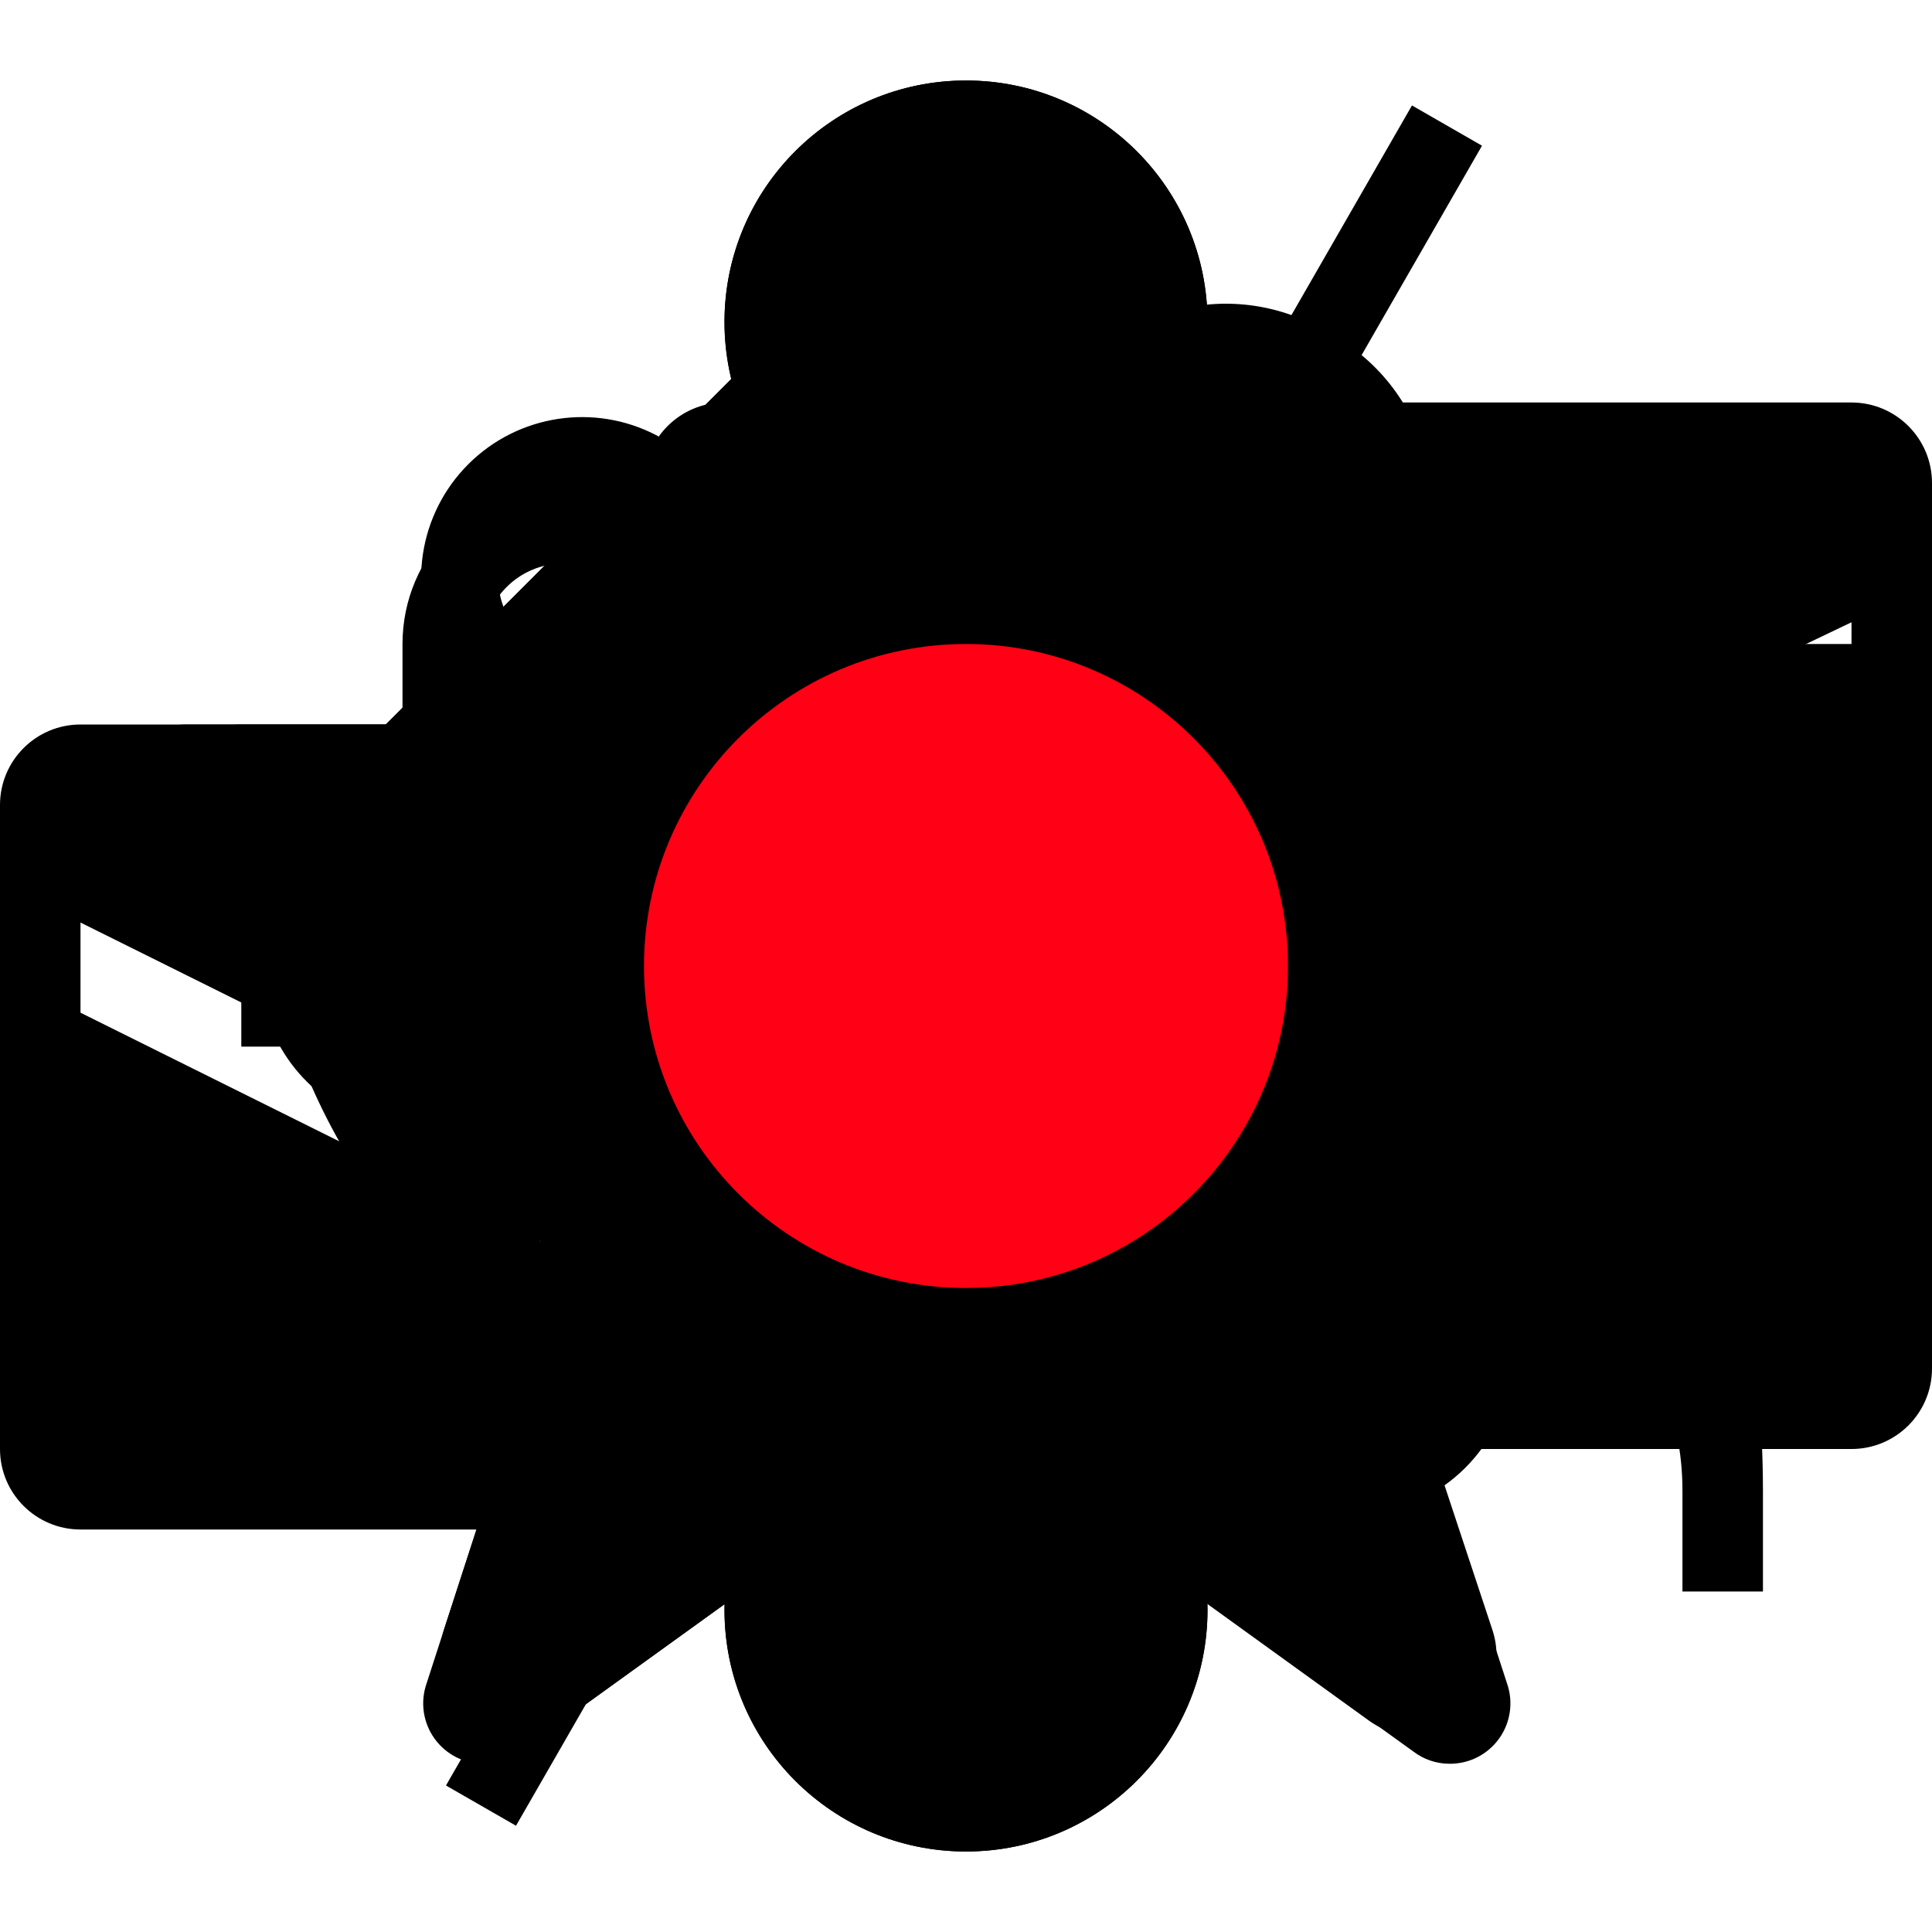
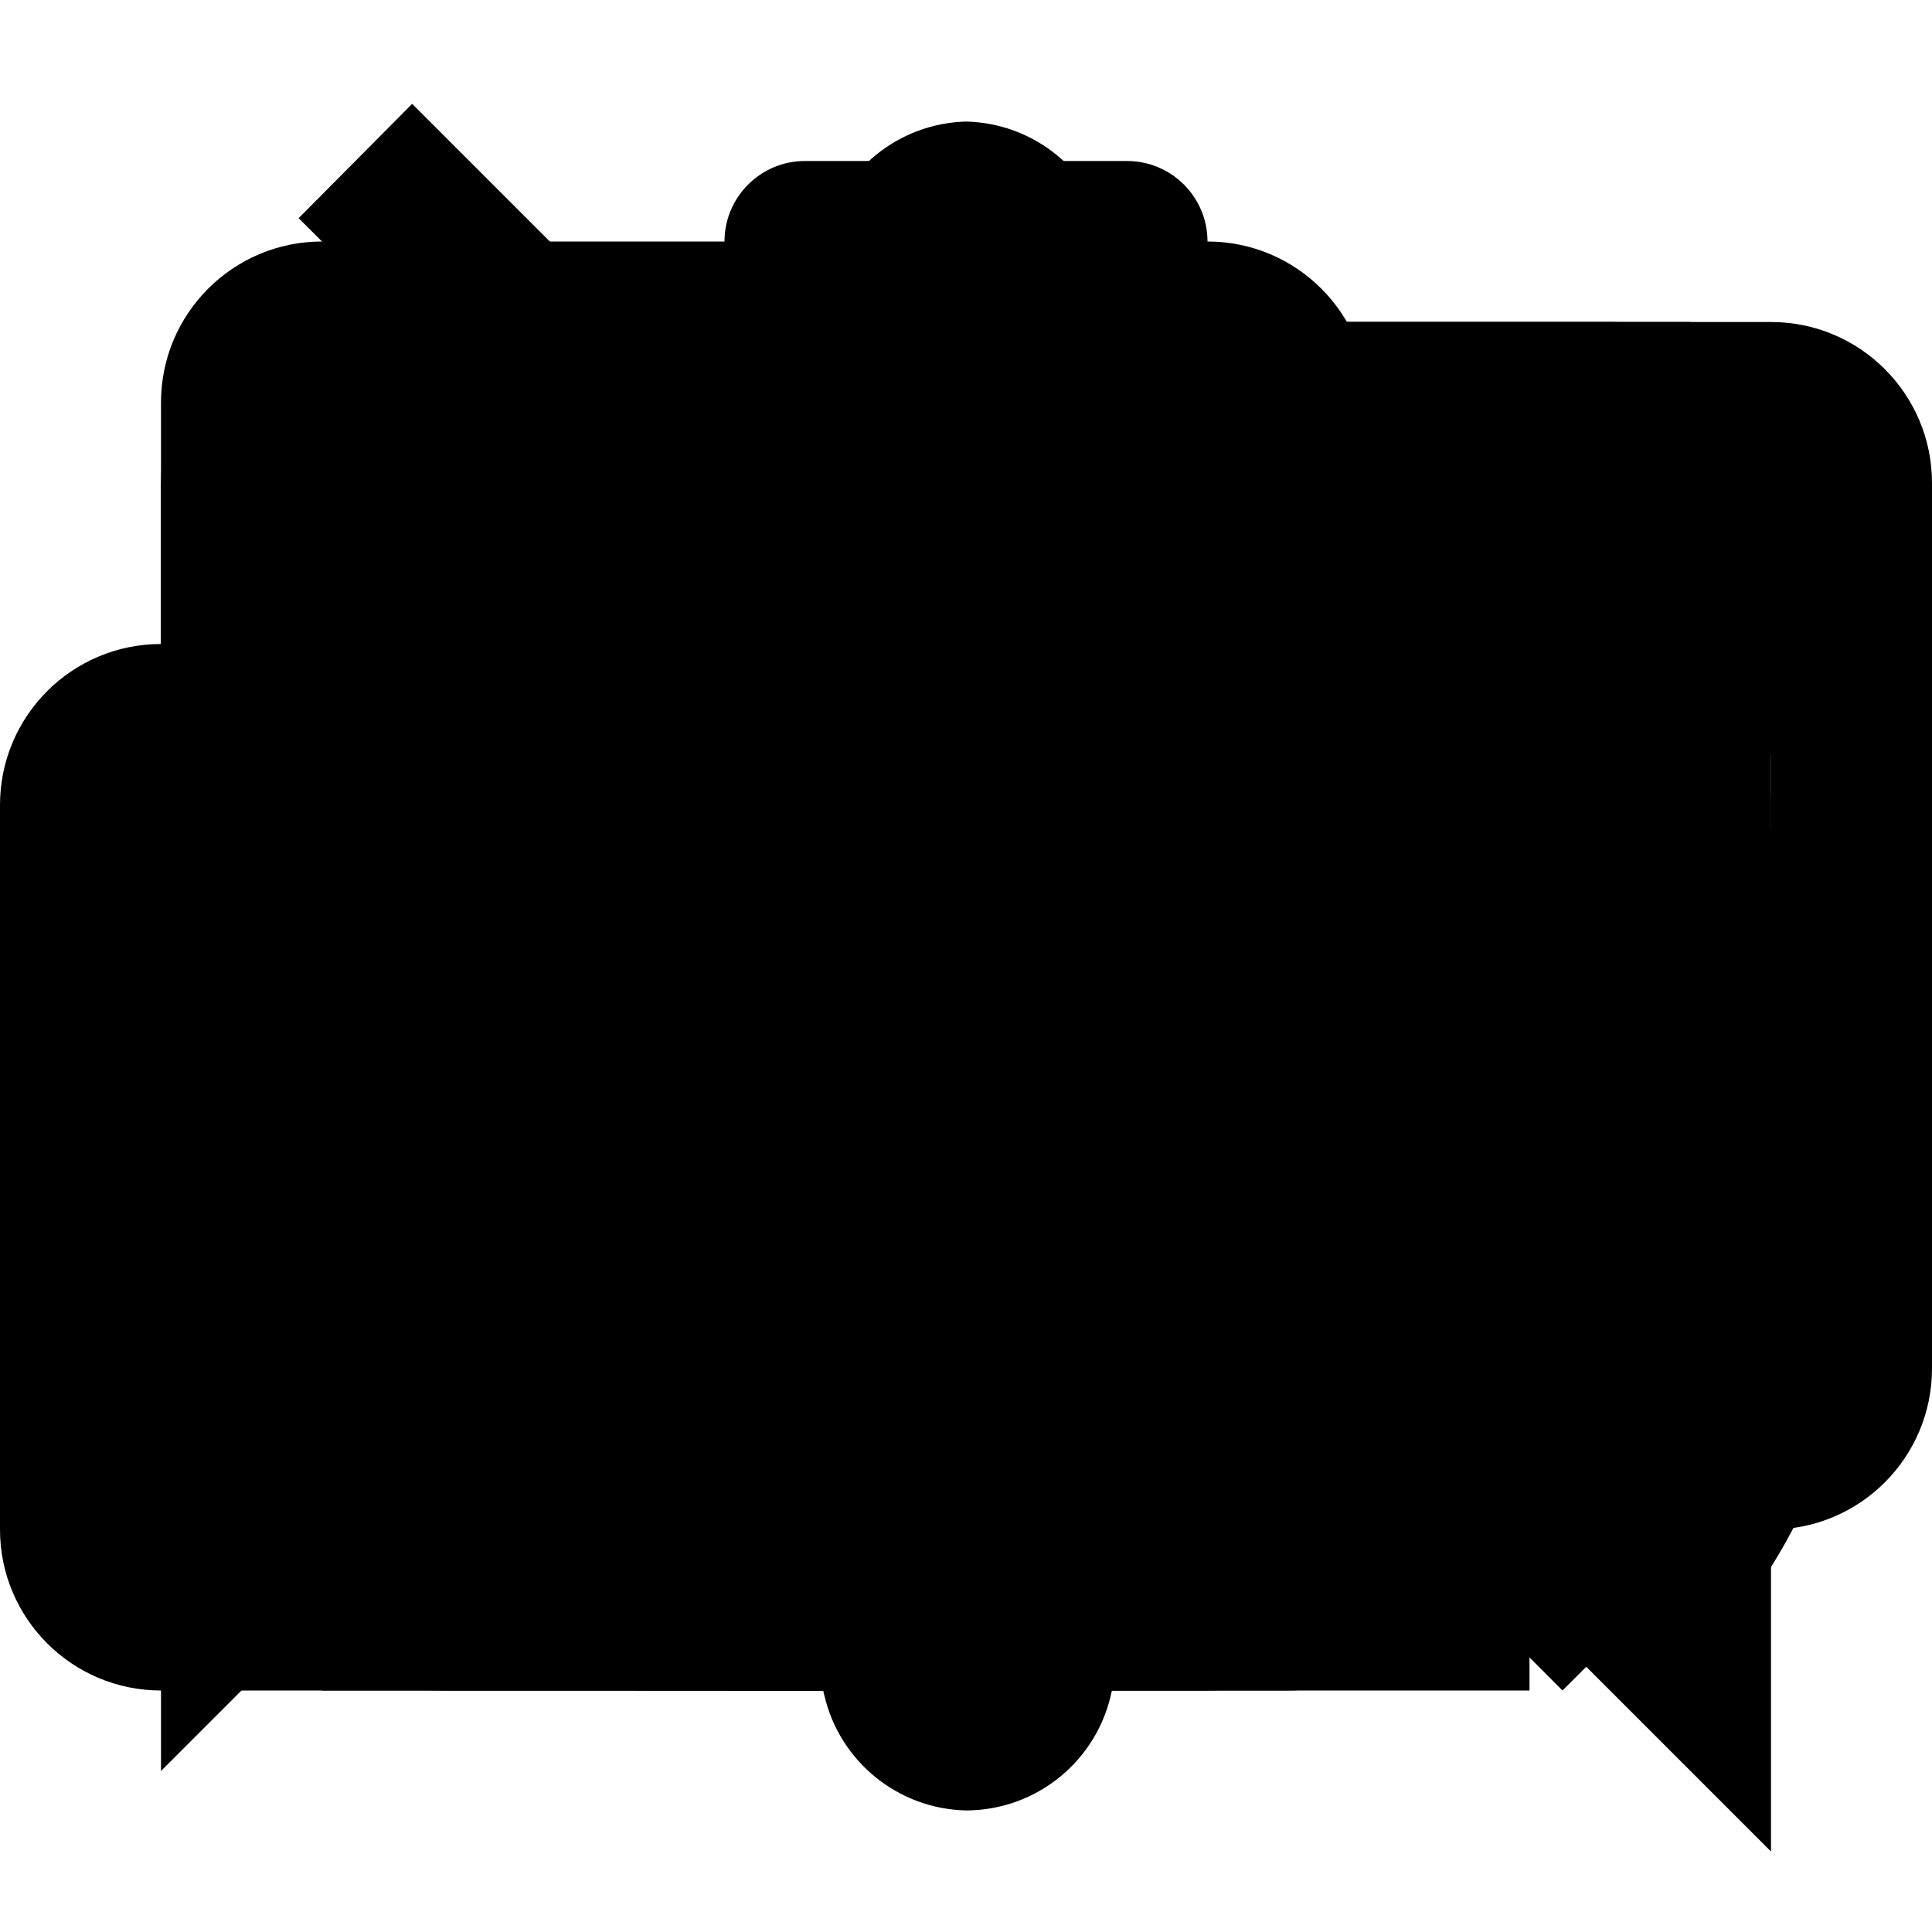
- <svg xmlns="http://www.w3.org/2000/svg" id="icons" viewBox="0 0 24 24">
-   <g id="Wlogout">
-     <rect id="empty24" width="24" height="24" style="fill: none" />
-     <path d="M7,18h3.75v1H7a2,2,0,0,1-2-2V8A2,2,0,0,1,7,6h3.75V7H7A1,1,0,0,0,6,8v9A1,1,0,0,0,7,18ZM13.85,6.65l-.71.71L17.79,12H9v1h8.79l-4.65,4.65.71.71,5.85-5.85Z" />
-   </g>
-   <g id="Wsetting">
-     <rect id="empty24-2" data-name="empty24" width="24" height="24" style="fill: none" />
-     <path d="M12,20.9a2,2,0,0,1-1.92-1.52L10,19.08a1,1,0,0,0-.63-.7,1.07,1.07,0,0,0-1,0l-.26.16a2,2,0,0,1-2.7-2.7l.15-.26a1,1,0,0,0,.05-.94A1.07,1.07,0,0,0,4.92,14h0l-.29-.07a2,2,0,0,1,0-3.82L4.92,10a1,1,0,0,0,.7-.63,1.06,1.06,0,0,0,0-1l-.16-.26a2,2,0,0,1,2.7-2.7l.26.16a1,1,0,0,0,.94,0A1.07,1.07,0,0,0,10,4.92l.07-.29a2,2,0,0,1,3.82,0l.07.29a1,1,0,0,0,.63.7,1.08,1.08,0,0,0,1,0l.26-.16a2,2,0,0,1,2.7,2.7l-.16.26a1,1,0,0,0,0,.94,1.07,1.07,0,0,0,.72.69l.29.07a2,2,0,0,1,0,3.82l-.29.07a1,1,0,0,0-.7.63,1.07,1.07,0,0,0,0,1l.15.25a2,2,0,0,1-2.7,2.7l-.26-.15a1,1,0,0,0-.94-.05,1.07,1.07,0,0,0-.69.72l-.07.29A2,2,0,0,1,12,20.9ZM8.9,17.27a2.12,2.12,0,0,1,.82.17A2.07,2.07,0,0,1,11,18.84l.07.29a1,1,0,0,0,1.88,0l.07-.29a2,2,0,0,1,1.22-1.39,2.07,2.07,0,0,1,1.89.1l.26.15a1,1,0,0,0,1.33-1.33l-.16-.26a2,2,0,0,1-.12-1.85A2.07,2.07,0,0,1,18.84,13l.29-.07a1,1,0,0,0,0-1.87L18.84,11a2,2,0,0,1-1.39-1.22,2.08,2.08,0,0,1,.1-1.89l.16-.26a1,1,0,0,0-1.33-1.33l-.26.16a2.05,2.05,0,0,1-1.84.12A2.07,2.07,0,0,1,13,5.16l-.07-.29a1,1,0,0,0-1.88,0L11,5.16A2,2,0,0,1,9.77,6.54a2.07,2.07,0,0,1-1.89-.1l-.26-.16A1,1,0,0,0,6.29,7.62l.16.26a2,2,0,0,1,.12,1.84A2.07,2.07,0,0,1,5.16,11l-.29.07a1,1,0,0,0,0,1.88l.29.07a2,2,0,0,1,1.39,1.22,2.08,2.08,0,0,1-.1,1.89l-.15.26a1,1,0,0,0,1.33,1.33l.26-.16A2,2,0,0,1,8.9,17.27ZM12,16.5A4.5,4.5,0,1,1,16.5,12,4.5,4.5,0,0,1,12,16.5Zm0-8A3.5,3.5,0,1,0,15.5,12,3.5,3.5,0,0,0,12,8.5Z" />
-   </g>
-   <g id="sent">
-     <rect id="empty24-3" data-name="empty24" width="24" height="24" style="fill: none" />
-     <path d="M23,18H9a1,1,0,0,1-1-1V9A1,1,0,0,1,9,8H23a1,1,0,0,1,1,1v8A1,1,0,0,1,23,18Zm0-7.54-7,3.48L9,10.46v1.12l7,3.48,7-3.48ZM7,10H1v1H7Zm0,2H3v1H7Zm0,2H5v1H7Z" />
-   </g>
-   <g id="allmsg">
-     <rect id="empty24-4" data-name="empty24" width="24" height="24" style="fill: none" />
-     <path d="M15,19H1a1,1,0,0,1-1-1V10A1,1,0,0,1,1,9H15a1,1,0,0,1,1,1v8A1,1,0,0,1,15,19ZM1,11.46v1.12l7,3.48,7-3.37V11.58L8,14.94ZM23,5H9A1,1,0,0,0,8,6V8h7a2,2,0,0,1,2,2v.6l6-2.87V8.84l-6,2.88V15h6a1,1,0,0,0,1-1V6A1,1,0,0,0,23,5Z" />
-   </g>
-   <g id="fav">
-     <rect id="empty24-5" data-name="empty24" width="24" height="24" style="fill: none" />
-     <path id="_Path_" data-name="&lt;Path&gt;" d="M16.61,14.42l5-3.61A1,1,0,0,0,21,9H14.85L13,3.16a1,1,0,0,0-1.9,0L9.15,9H3a1,1,0,0,0-.59,1.81l5,3.61-1.9,5.84A1,1,0,0,0,7,21.37l5-3.61,5,3.61a1,1,0,0,0,1.54-1.12Z" />
-   </g>
-   <path id="Wfav" d="M12,3.52l1.88,5.79.22.69h6.82L16,13.58l-.59.43.22.69,1.88,5.79-4.93-3.58L12,16.48l-.59.43L6.49,20.49,8.37,14.7,8.59,14,8,13.58,3.08,10H9.89l.22-.69L12,3.52M12,2a.74.74,0,0,0-.71.52L9.17,9H2.31a.75.75,0,0,0-.44,1.36l5.55,4L5.3,20.91a.75.75,0,0,0,.72,1,.74.74,0,0,0,.44-.15l5.55-4,5.55,4a.74.74,0,0,0,.44.15.75.75,0,0,0,.72-1l-2.12-6.52,5.55-4A.75.75,0,0,0,21.69,9H14.83L12.71,2.48A.74.74,0,0,0,12,2Z" />
-   <path id="Wnotifon" d="M17.55,12.38a8.06,8.06,0,0,0-.74,4.32c.25,2.27-1.11,2.91-1.94,3.08a4.13,4.13,0,0,1-.86.08h-.15A2.51,2.51,0,0,1,9,19a2.87,2.87,0,0,1,.08-.67c-2.45-1.29-4.68-3.22-5.24-5-.26-.81-.39-2.3,1.7-3.22A8.06,8.06,0,0,0,8.9,7.38,4.82,4.82,0,0,1,13,5.22l.09-.16a2.42,2.42,0,0,1,3.42-.92,2.42,2.42,0,0,1,.91,3.42l-.1.16A4.79,4.79,0,0,1,17.55,12.38ZM13.78,6a1.29,1.29,0,0,0,.11.24,2.66,2.66,0,0,0,.94.87,2.67,2.67,0,0,0,1.23.38,1.09,1.09,0,0,0,.28-.05v0a3.09,3.09,0,0,0,.24-.34,1.46,1.46,0,0,0,.17-1.21,1.64,1.64,0,0,0-1.81-1,1.46,1.46,0,0,0-1,.75,3.1,3.1,0,0,0-.18.38Zm2.55,2-.23,0a3.14,3.14,0,0,1-1.51-.45,3.13,3.13,0,0,1-1.12-1,1.75,1.75,0,0,1-.11-.25H13.3l-.43,0A3.78,3.78,0,0,0,9.72,8,9.05,9.05,0,0,1,5.93,11.1h0c-1.41.62-1.34,1.44-1.15,2,.88,2.74,7.07,6.31,9.89,5.71.58-.12,1.32-.46,1.15-2A9.05,9.05,0,0,1,16.65,12a3.76,3.76,0,0,0-.31-4S16.33,8,16.33,8Z" />
-   <path id="Wnotifoff" d="M6.41,22.68l-.87-.5,12-20.87.87.5Zm0-6,.5-.86A6.55,6.55,0,0,1,4.78,13.1c-.18-.56-.26-1.38,1.16-2A9.05,9.05,0,0,0,9.72,8a3.82,3.82,0,0,1,2.71-1.7l.59-1A4.78,4.78,0,0,0,8.9,7.38a8.06,8.06,0,0,1-3.37,2.8c-2.09.92-2,2.41-1.7,3.22A7.71,7.71,0,0,0,6.43,16.65Zm10.33-7.9A3.82,3.82,0,0,1,16.65,12a9.05,9.05,0,0,0-.83,4.85c.17,1.53-.58,1.88-1.15,2a6.55,6.55,0,0,1-3.4-.52l-1.5,2.61a2.56,2.56,0,0,0,4.1-1H14a4.13,4.13,0,0,0,.86-.08c.83-.18,2.19-.82,1.94-3.08a8.06,8.06,0,0,1,.74-4.32,4.79,4.79,0,0,0-.2-4.65Z" />
-   <path id="more" d="M12,15a3,3,0,1,1,3-3A3,3,0,0,1,12,15Zm0-8a3,3,0,1,1,3-3A3,3,0,0,1,12,7Zm0,16a3,3,0,1,1,3-3A3,3,0,0,1,12,23Z" />
-   <path id="Wmore" d="M12,15a3,3,0,1,1,3-3A3,3,0,0,1,12,15Zm0-5a2,2,0,1,0,2,2A2,2,0,0,0,12,10Zm0-3a3,3,0,1,1,3-3A3,3,0,0,1,12,7Zm0-5a2,2,0,1,0,2,2A2,2,0,0,0,12,2Zm0,21a3,3,0,1,1,3-3A3,3,0,0,1,12,23Zm0-5a2,2,0,1,0,2,2A2,2,0,0,0,12,18Z" />
-   <g id="cross">
-     <rect id="empty16" width="24" height="24" style="fill: none" />
-     <polygon points="21 11 21 13 13 13 13 21 11 21 11 13 3 13 3 11 11 11 11 3 13 3 13 11 21 11" />
-   </g>
-   <g id="fwd">
-     <rect id="empty24-6" data-name="empty24" width="24" height="24" style="fill: none" />
-     <path id="_Compound_Path_" data-name="&lt;Compound Path&gt;" d="M12.5,1.54,3,11H9.48L12,22H13l2.57-11H22Z" />
-   </g>
-   <g id="re">
-     <rect id="empty24-7" data-name="empty24" width="24" height="24" style="fill: none" />
-     <path d="M12,20.71,2.54,11.25,12,1.79V8.14c4,.22,9.9,3.12,9.9,10.38h0v1.25h-1V18.52C20.9,14.67,15,14.06,12,14Z" />
-   </g>
-   <g id="arrow-down">
-     <rect id="space" width="24" height="24" style="fill: none" />
-     <g id="path">
+ <svg xmlns="http://www.w3.org/2000/svg" viewBox="0 0 24 24">
+   <g id="icn24">
+     <g id="bell-ringed">
+       <rect width="24" height="24" style="fill: none" />
+       <path d="M16,9.5V14l2,2v1H6V16l2-2V9.5a4,4,0,0,1,4-4h0A4,4,0,0,1,16,9.5Z" />
+       <path d="M13.5,18a1.5,1.5,0,0,1-3,0Z" />
+       <path d="M19.68,19.18,19,18.47a3.5,3.5,0,0,0,0-4.95l.71-.71a4.5,4.5,0,0,1,0,6.36Z" />
+       <path d="M21.1,20.6l-.71-.71a5.5,5.5,0,0,0,0-7.78l.71-.71a6.5,6.5,0,0,1,0,9.19Z" />
+       <path d="M4.32,19.18a4.5,4.5,0,0,1,0-6.36l.71.71a3.5,3.5,0,0,0,0,4.95Z" />
+       <path d="M2.9,20.6a6.5,6.5,0,0,1,0-9.19l.71.71a5.5,5.5,0,0,0,0,7.78Z" />
+     </g>
+     <g id="star">
+       <rect id="space" width="24" height="24" style="fill: none" />
+       <polygon id="_Path_" data-name="&lt;Path&gt;" points="15.79 13.49 21.97 9 14.33 9 11.97 1.74 9.61 9 1.97 9 8.15 13.49 5.79 20.76 11.97 16.27 18.15 20.76 15.79 13.49" />
+     </g>
+     <g id="star-wire">
+       <rect id="space-2" data-name="space" width="24" height="24" style="fill: none" />
+       <path d="M12,6.59l.93,2.87.34,1h4.11l-2.45,1.78-.88.64.34,1,.93,2.87-2.45-1.78L12,14.41l-.88.64L8.64,16.83,9.58,14l.34-1L9,12.28,6.59,10.5H10.7l.34-1L12,6.59m0-4.85L9.61,9H2l6.18,4.49L5.79,20.76,12,16.27l6.18,4.49-2.36-7.27L22,9H14.33L12,1.73Z" />
+     </g>
+     <g id="bell-muted">
+       <rect id="space-3" data-name="space" width="24" height="24" style="fill: none" />
+       <path d="M7,8.84,15.17,17H5V16l2-2V9A.86.86,0,0,1,7,8.84ZM10,18h4a2,2,0,0,1-4,0Zm7-4.83V9a5,5,0,0,0-5-5A4.92,4.92,0,0,0,8.91,5.08L5.12,1.29,3.71,2.71l16,16,1.41-1.42Z" />
+     </g>
+     <g id="more">
+       <rect id="space-4" data-name="space" width="24" height="24" style="fill: none" />
+       <path d="M14,12a2,2,0,1,1-2-2A2,2,0,0,1,14,12ZM12,4a2,2,0,1,0,2,2A2,2,0,0,0,12,4Zm0,12a2,2,0,1,0,2,2A2,2,0,0,0,12,16Z" />
+     </g>
+     <g id="bell">
+       <rect id="space-5" data-name="space" width="24" height="24" style="fill: none" />
+       <path d="M19,16v1H5V16l2-2V9A5,5,0,0,1,17,9v5Zm-7,4a2,2,0,0,0,2-2H10A2,2,0,0,0,12,20Z" />
+     </g>
+     <g id="forward">
+       <rect id="space-6" data-name="space" width="24" height="24" style="fill: none" />
+       <polygon id="_Path_2" data-name="&lt;Path&gt;" points="5 10 12.5 2.5 20 10 15 10 12.5 21 10 10 5 10" />
+     </g>
+     <g id="reply">
+       <rect id="space-7" data-name="space" width="24" height="24" style="fill: none" />
+       <path d="M21,19A13.36,13.36,0,0,0,10,8V4L2.5,11.5,10,19V14C14.55,14,18.73,15.11,21,19Z" />
+     </g>
+     <g id="forwarded">
+       <g id="space-8" data-name="space">
+         <rect width="24" height="24" style="fill: none" />
+       </g>
+       <path d="M12.5,20.5A1.5,1.5,0,0,1,11,19V9.12L8.06,12.06A1.5,1.5,0,1,1,5.94,9.94l5.5-5.5a1.5,1.5,0,0,1,2.12,0l5.5,5.5a1.5,1.5,0,0,1-2.12,2.12L14,9.12V19A1.5,1.5,0,0,1,12.5,20.5Z" />
+     </g>
+     <g id="replied">
+       <rect width="24" height="24" style="fill: none" />
+       <path d="M18.58,19.55C16.5,15,13.38,13,8.18,13h0l2.92,2.92a1.5,1.5,0,0,1-2.12,2.12l-5.5-5.5a1.5,1.5,0,0,1,0-2.12l5.5-5.5a1.5,1.5,0,0,1,2.12,2.12l-3,3h.07c6.38,0,10.55,2.65,13.13,8.29A1.5,1.5,0,0,1,18.58,19.55Z" />
+     </g>
+     <g id="gear">
+       <g id="space-9" data-name="space">
+         <rect width="24" height="24" style="fill: none" />
+       </g>
+       <g id="_Group_" data-name="&lt;Group&gt;">
+         <path d="M3.3,13.87l-.37-.09A1.85,1.85,0,0,1,1.51,12s0,0,0,0a1.85,1.85,0,0,1,1.43-1.76l.37-.09A1.92,1.92,0,0,0,4.6,9l0-.07a1.92,1.92,0,0,0-.1-1.74l-.19-.32a1.85,1.85,0,0,1,.24-2.26l0,0a1.85,1.85,0,0,1,2.26-.24l.32.19a1.92,1.92,0,0,0,1.74.1L9,4.6a1.92,1.92,0,0,0,1.16-1.3l.09-.37A1.85,1.85,0,0,1,12,1.51h0a1.85,1.85,0,0,1,1.76,1.43l.09.37A1.92,1.92,0,0,0,15,4.6l.07,0a1.92,1.92,0,0,0,1.74-.1l.32-.19a1.85,1.85,0,0,1,2.26.24l0,0a1.85,1.85,0,0,1,.24,2.26l-.19.32a1.92,1.92,0,0,0-.1,1.74l0,.07a1.92,1.92,0,0,0,1.3,1.16l.37.09A1.85,1.85,0,0,1,22.5,12s0,0,0,0a1.85,1.85,0,0,1-1.43,1.76l-.37.09A1.92,1.92,0,0,0,19.4,15l0,.07a1.92,1.92,0,0,0,.1,1.74l.19.32a1.85,1.85,0,0,1-.24,2.26l0,0a1.85,1.85,0,0,1-2.26.24l-.32-.19a1.92,1.92,0,0,0-1.74-.1l-.07,0a1.92,1.92,0,0,0-1.16,1.3l-.09.37A1.85,1.85,0,0,1,12,22.49h0a1.85,1.85,0,0,1-1.76-1.43l-.09-.37A1.92,1.92,0,0,0,9,19.4l-.07,0a1.92,1.92,0,0,0-1.74.1l-.32.19a1.85,1.85,0,0,1-2.26-.24l0,0a1.85,1.85,0,0,1-.24-2.26l.19-.32a1.92,1.92,0,0,0,.1-1.74l0-.07A1.92,1.92,0,0,0,3.3,13.87ZM12,7a5,5,0,1,0,5,5A5,5,0,0,0,12,7Z" />
+       </g>
+     </g>
+     <g id="exit">
+       <g id="space-10" data-name="space">
+         <rect width="24" height="24" style="fill: none" />
+       </g>
+       <path d="M11,21H5.5A2.5,2.5,0,0,1,3,18.5V6.5A2.5,2.5,0,0,1,5.5,4H11V7H6V18h5Zm4.56-.44-2.12-2.12L17.88,14H9V11h8.88L13.44,6.56l2.12-2.12,7,7a1.5,1.5,0,0,1,0,2.12Z" />
+     </g>
+     <g id="sent-message">
+       <rect id="space-11" data-name="space" width="24" height="24" style="fill: none" />
+       <path d="M24,8v9a2,2,0,0,1-2,2H9a2,2,0,0,1-2-2V16H4V14H7V12H0V10H7V8H2V6H22A2,2,0,0,1,24,8ZM22,9.37l-6.5,3L9,9.37v2.21l6.5,3,6.5-3Z" style="fill-rule: evenodd" />
+     </g>
+     <g id="arrow-down">
+       <rect width="24" height="24" style="fill: none" />
      <polygon points="12 16.41 6.29 10.71 7.71 9.29 12 13.59 16.29 9.29 17.71 10.71 12 16.41" />
    </g>
-   </g>
-   <g id="arrow-up">
-     <rect id="space-2" data-name="space" width="24" height="24" transform="translate(24 24) rotate(-180)" style="fill: none" />
-     <g id="path-2" data-name="path">
-       <polygon points="16.29 14.71 12 10.41 7.71 14.71 6.29 13.29 12 7.59 17.71 13.29 16.29 14.71" />
+     <g id="arrow-up">
+       <rect width="24" height="24" transform="translate(24 24) rotate(-180)" style="fill: none" />
+       <polygon points="12 7.59 17.71 13.29 16.29 14.71 12 10.41 7.71 14.71 6.29 13.29 12 7.59" />
+     </g>
+     <g id="cross">
+       <rect id="space-12" data-name="space" width="24" height="24" style="fill: none" />
+       <polygon points="13 5 11 5 11 11 5 11 5 13 11 13 11 19 13 19 13 13 19 13 19 11 13 11 13 5" />
+     </g>
+     <g id="unread-circle">
+       <rect id="space-13" data-name="space" width="24" height="24" style="fill: none" />
+       <circle cx="12" cy="12" r="4" style="fill: #ff0014" />
+     </g>
+     <g id="messages">
+       <rect id="space-14" data-name="space" width="24" height="24" style="fill: none" />
+       <path d="M15,8H2a2,2,0,0,0-2,2v9a2,2,0,0,0,2,2H15a2,2,0,0,0,2-2V10A2,2,0,0,0,15,8ZM2,13.57l6.5,3,6.5-3V11.37l-6.5,3-6.5-3ZM24,6v9a2,2,0,0,1-2,2H18V12.18l4-1.87V8.1L18,10a3,3,0,0,0-3-3H7V6A2,2,0,0,1,9,4H22A2,2,0,0,1,24,6Z" style="fill-rule: evenodd" />
+     </g>
+     <g id="delete">
+       <rect id="space-15" data-name="space" width="24" height="24" style="fill: none" />
+       <path d="M15,4H9V3a1,1,0,0,1,1-1h4a1,1,0,0,1,1,1Zm4,2V7H18V19a2,2,0,0,1-2,2H8a2,2,0,0,1-2-2V7H5V6A1,1,0,0,1,6,5H18A1,1,0,0,1,19,6ZM10.5,9h-1v9h1Zm4,0h-1v9h1Z" />
+     </g>
+     <g id="comments">
+       <rect id="space-16" data-name="space" width="24" height="24" style="fill: none" />
+       <path id="comment" d="M4,3H15a2,2,0,0,1,2,2v9H6L2,18V5A2,2,0,0,1,4,3ZM20,8H19v8H7v1a2,2,0,0,0,2,2h9l4,4V10A2,2,0,0,0,20,8Z" style="fill-rule: evenodd" />
+     </g>
+     <g id="comment-2" data-name="comment">
+       <rect id="space-17" data-name="space" width="24" height="24" style="fill: none" />
+       <path d="M4,4H20a2,2,0,0,1,2,2V16a2,2,0,0,1-2,2H6L2,22V6A2,2,0,0,1,4,4Z" style="fill-rule: evenodd" />
+     </g>
+     <g id="search">
+       <rect id="space-18" data-name="space" width="24" height="24" style="fill: none" />
+       <path d="M10,16.5A6.5,6.5,0,1,1,16.5,10,6.51,6.51,0,0,1,10,16.5Zm0-11A4.5,4.5,0,1,0,14.5,10,4.5,4.5,0,0,0,10,5.5ZM19.41,21,21,19.41,16.58,15,15,16.58Z" />
+     </g>
+     <g>
+       <rect width="24" height="24" style="fill: none" />
+       <path d="M19,21H4V18H19Zm-7.5-3.38L3.44,9.56,5.56,7.44,10,11.88V3h3v8.88l4.44-4.44,2.12,2.12Z" />
+     </g>
+     <g id="menu">
+       <rect id="space-19" data-name="space" width="24" height="24" style="fill: none" />
+       <path d="M21,13H3V11H21Zm0-7H3V8H21Zm0,10H3v2H21Z" />
+     </g>
+     <g id="filter">
+       <rect width="24" height="24" style="fill: none" />
+       <polygon points="11 21 9 21 9 12.41 2.29 5.71 3 4 21 4 21.71 5.71 15 12.41 15 17 13 17 13 11.59 18.59 6 5.41 6 11 11.59 11 21" />
    </g>
  </g>
-   <g id="circle">
-     <rect id="space-3" data-name="space" width="24" height="24" transform="translate(24 24) rotate(-180)" style="fill: none" />
-     <circle cx="12" cy="12" r="4" style="fill: #ff0014" />
-   </g>
</svg>
